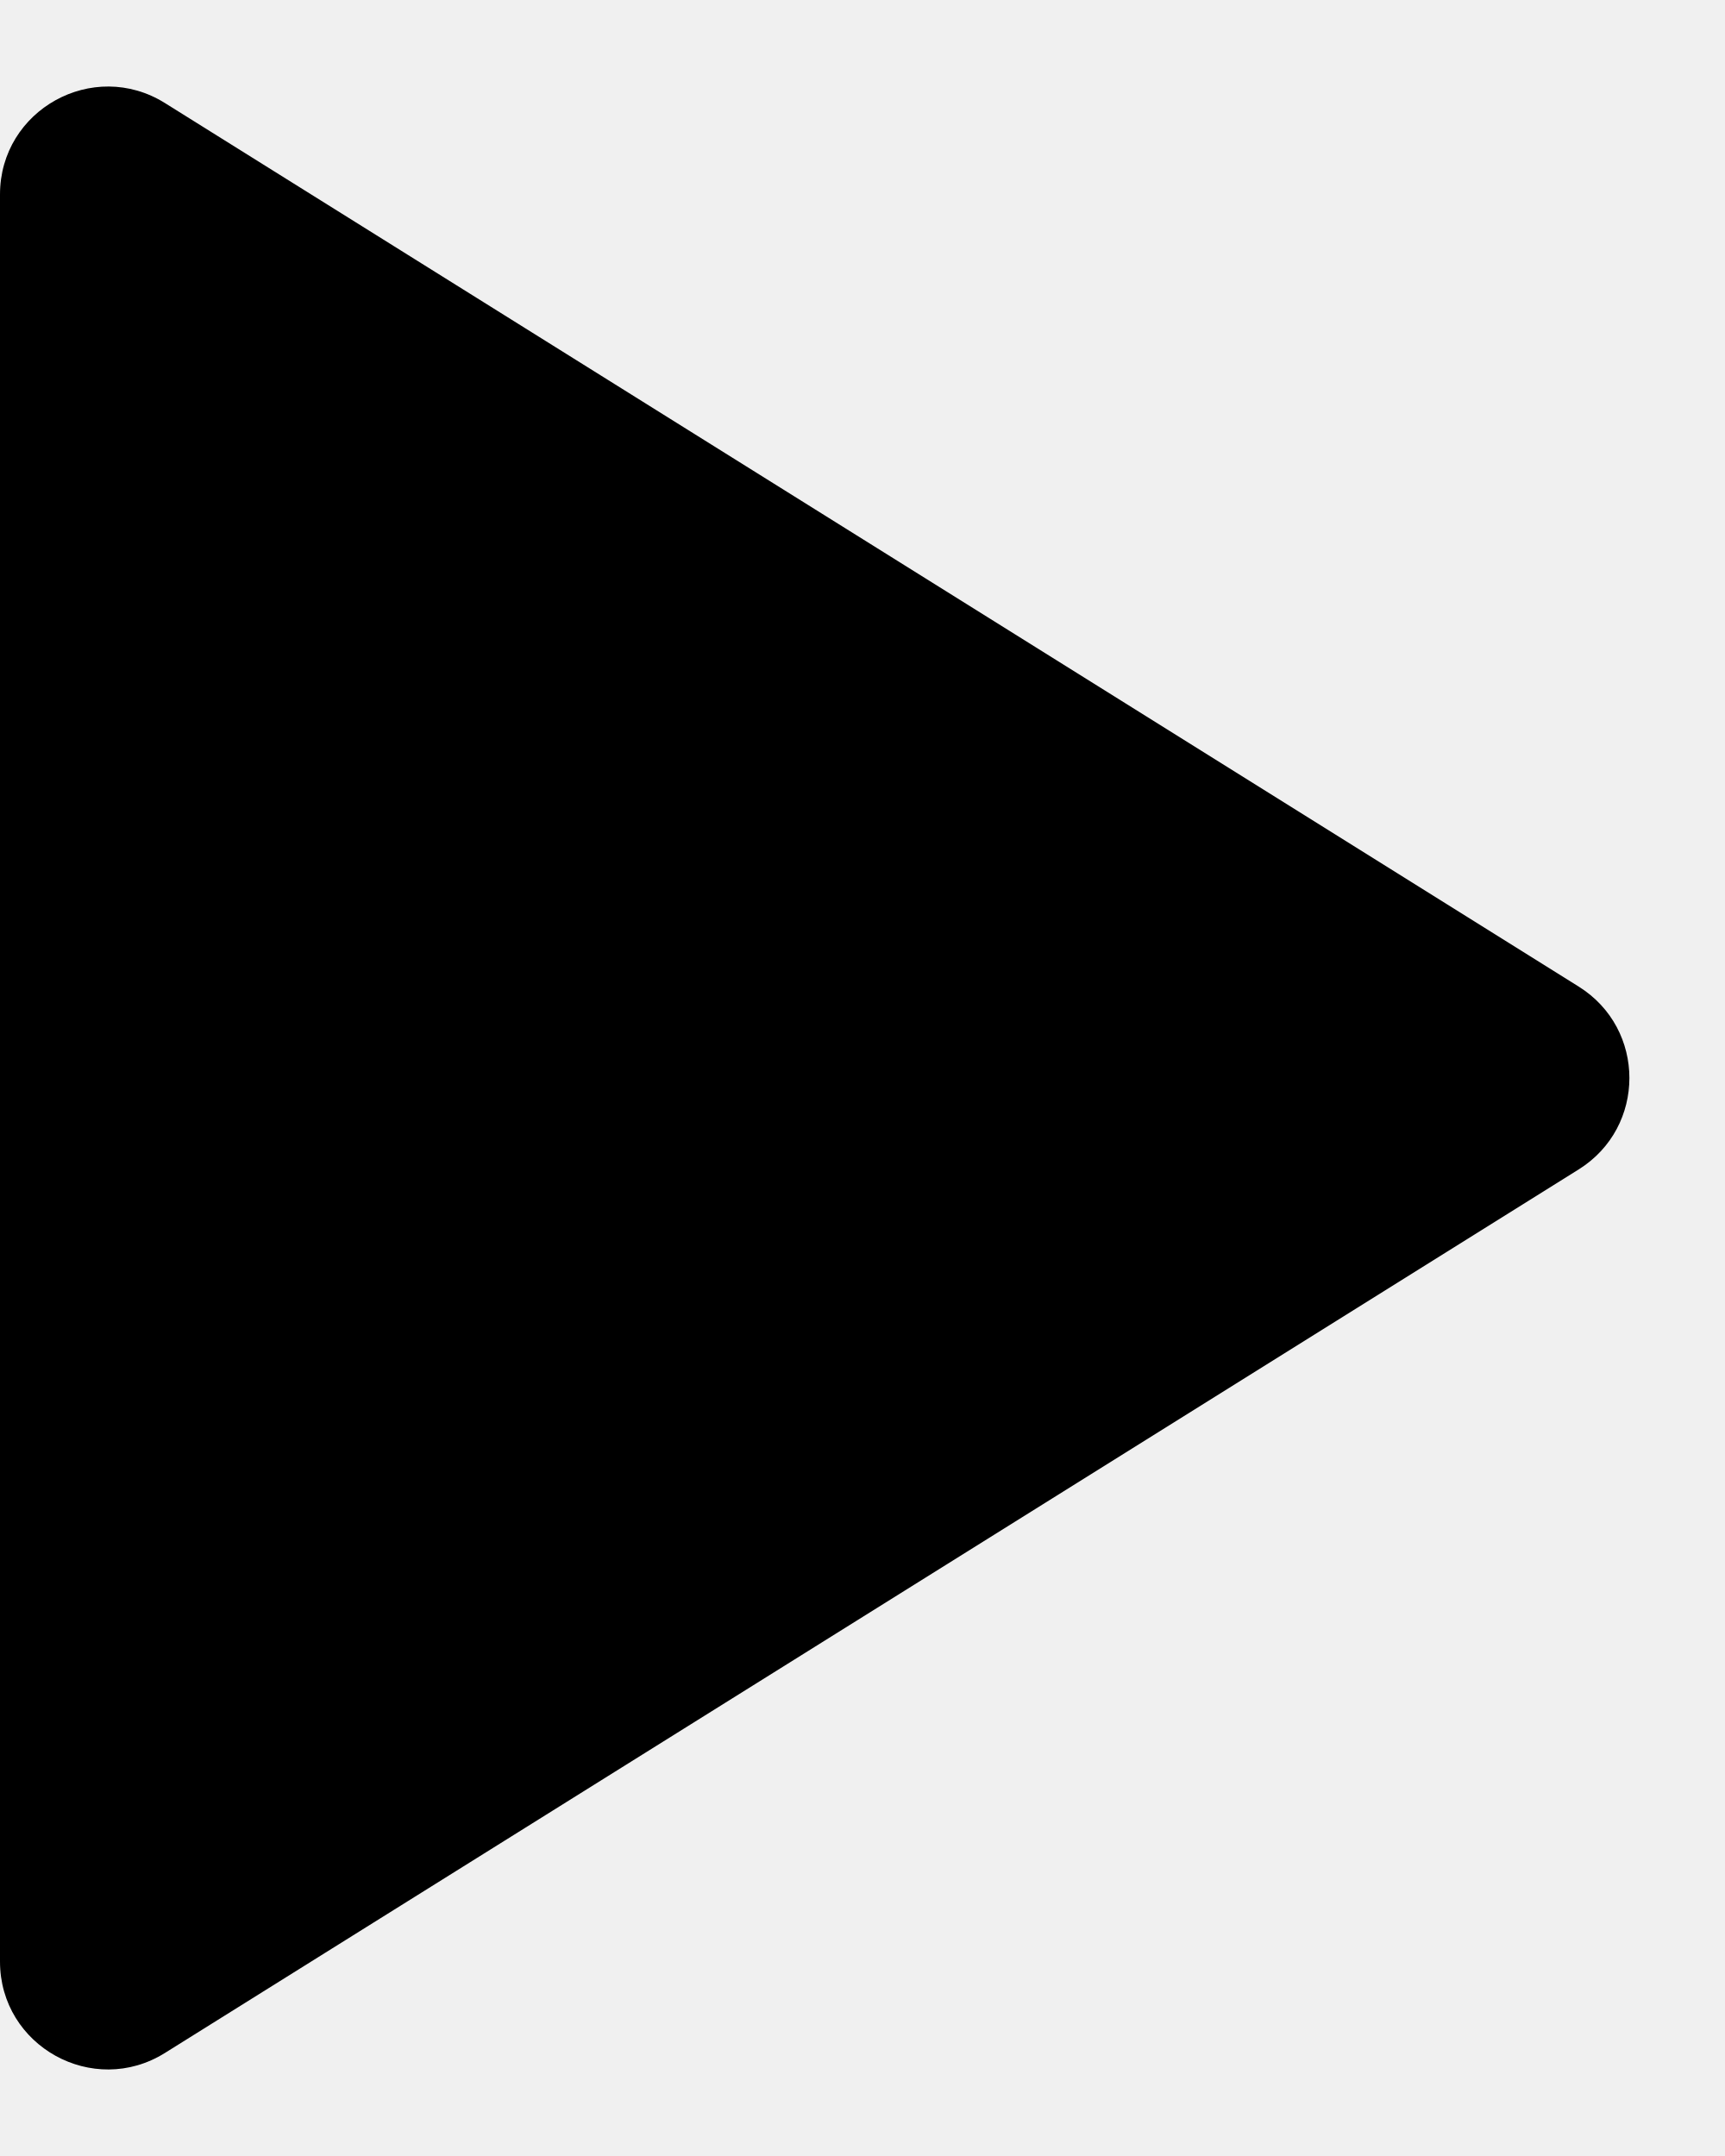
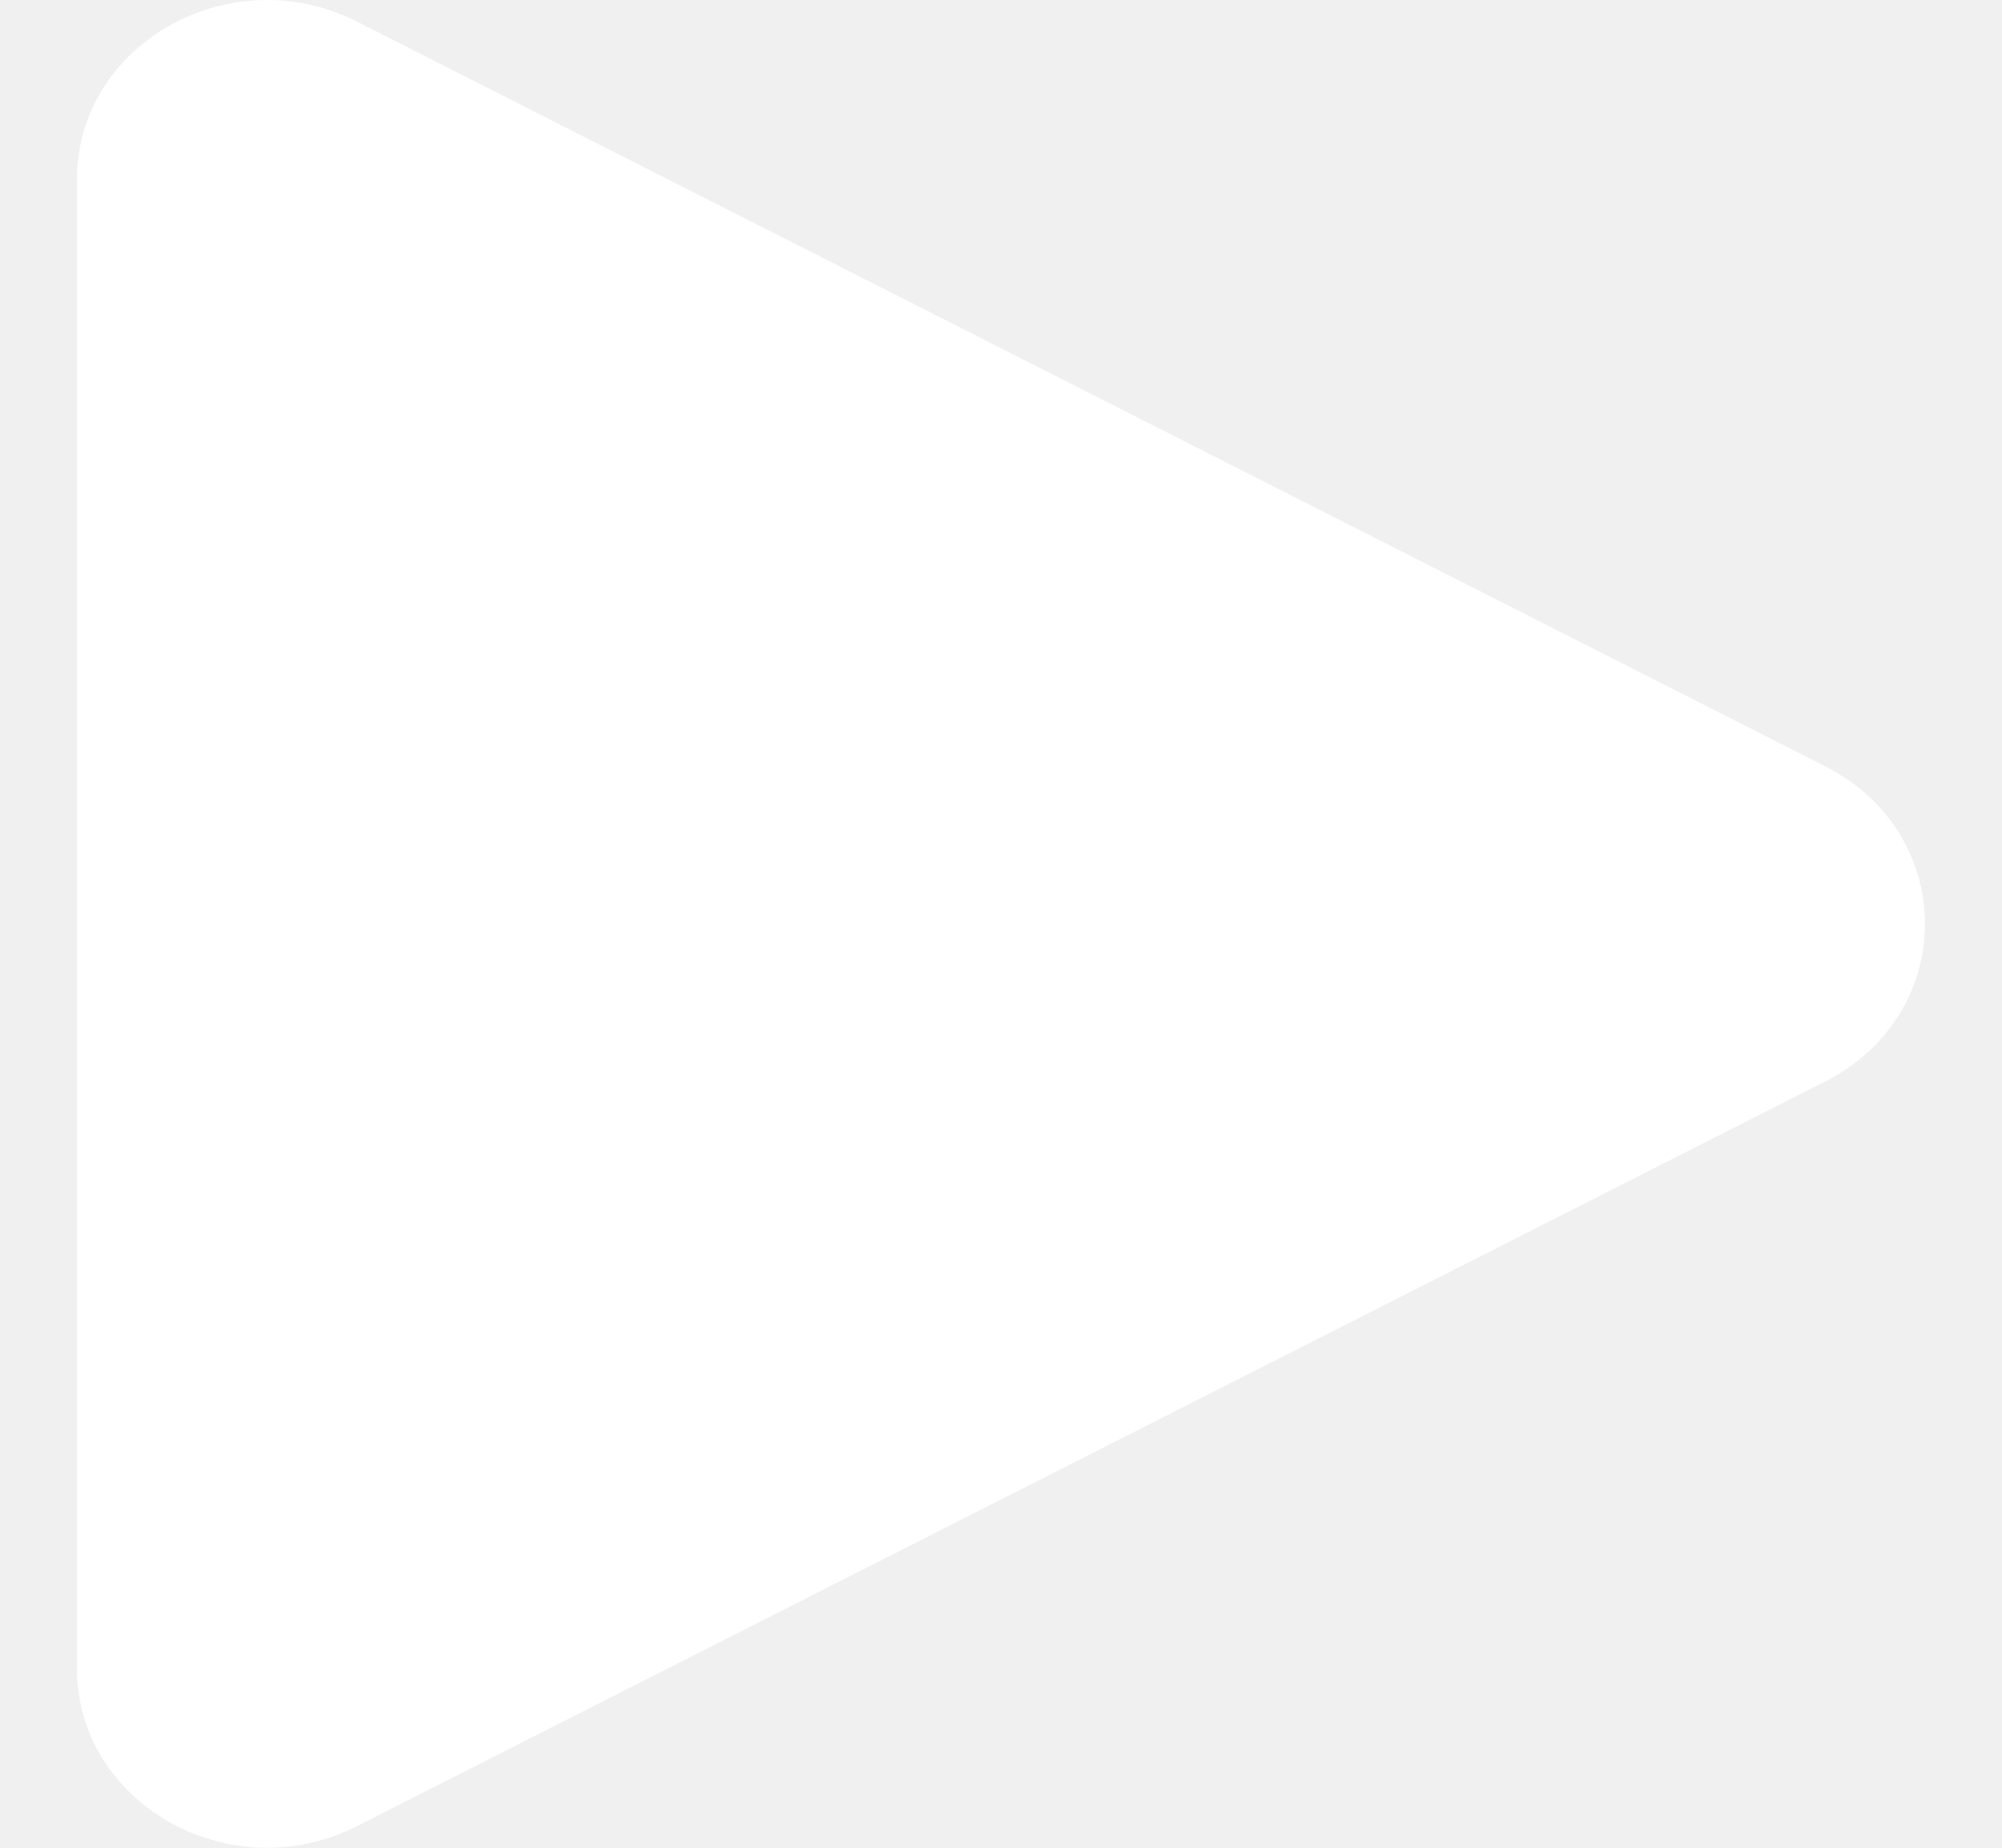
- <svg xmlns="http://www.w3.org/2000/svg" viewBox="0 0 16 20" fill="none">
-   <path d="M14.643 9.152C15.27 9.544 15.27 10.456 14.643 10.848L1.53 19.044C0.864 19.46 -8.29694e-07 18.981 -7.95362e-07 18.196L-7.88661e-08 1.804C-4.45337e-08 1.019 0.864 0.54 1.53 0.956L14.643 9.152Z" fill="currentColor" />
+ <svg xmlns="http://www.w3.org/2000/svg" width="13" height="12" viewBox="0 0 13 12" fill="none">
+   <path d="M11.851 4.976C12.716 5.415 12.716 6.585 11.851 7.024L2.319 11.859C1.497 12.277 0.5 11.716 0.5 10.836L0.5 1.164C0.5 0.285 1.497 -0.277 2.319 0.141L11.851 4.976Z" fill="white" />
</svg>
